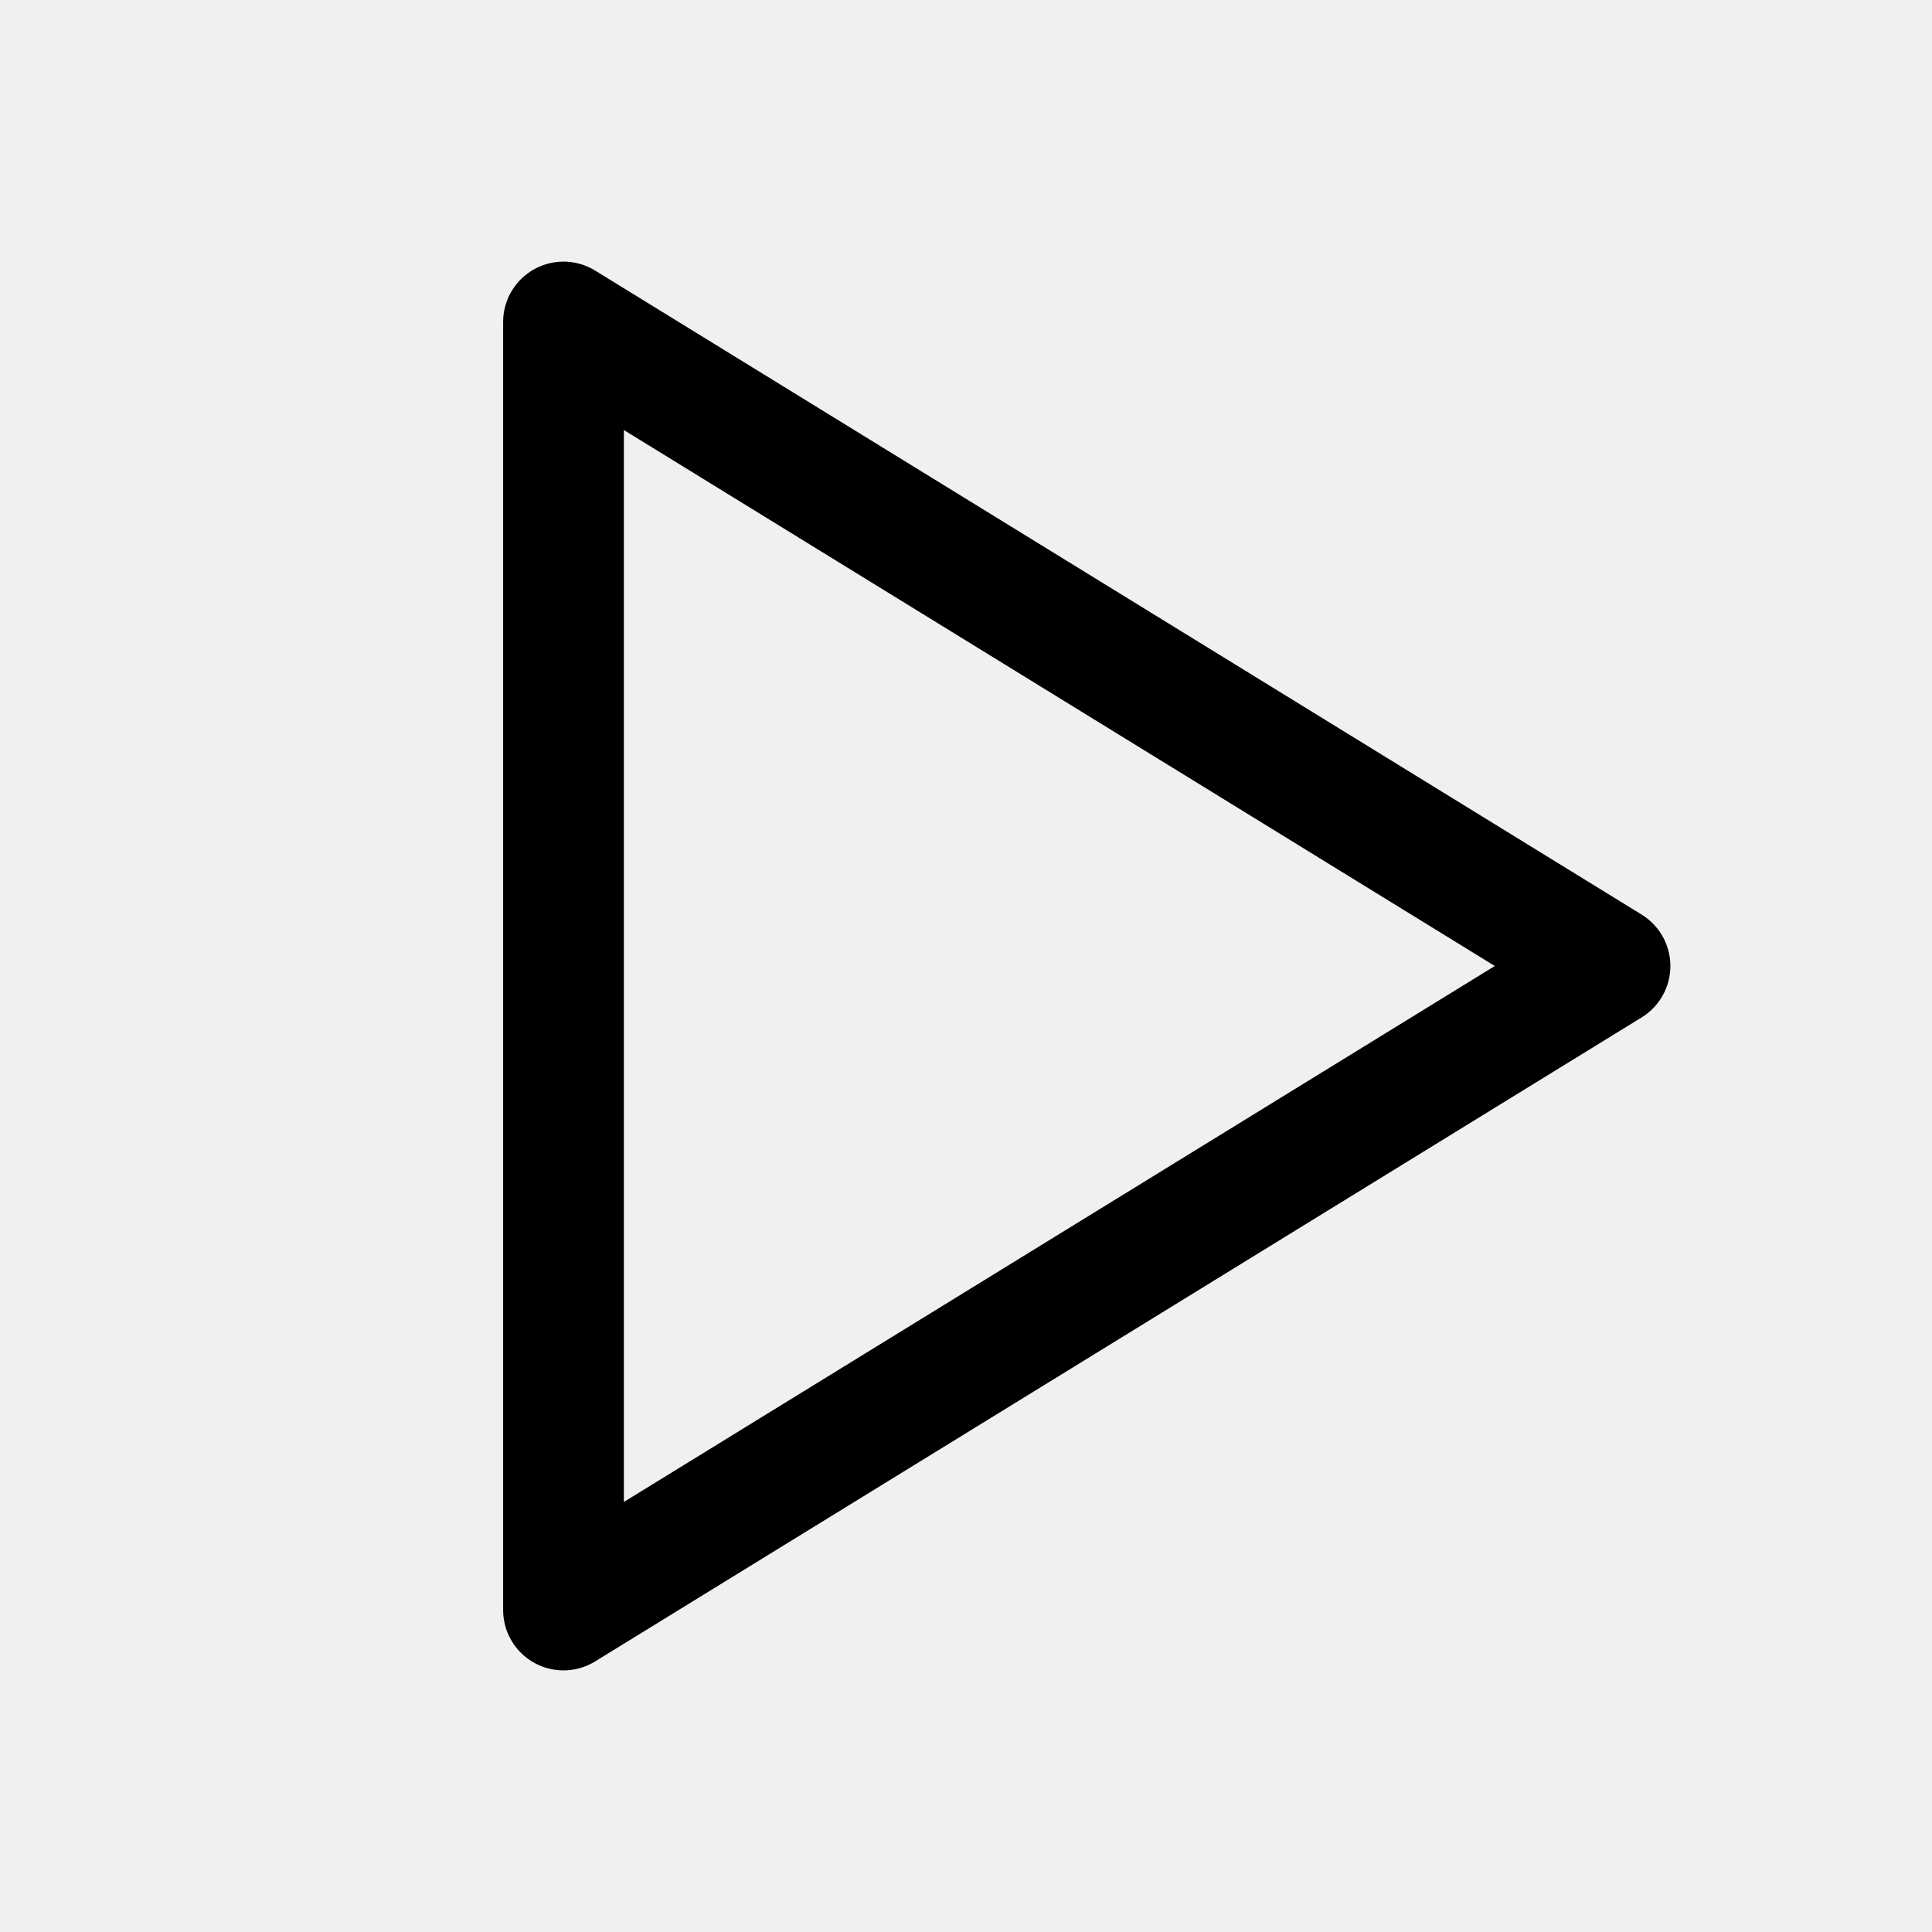
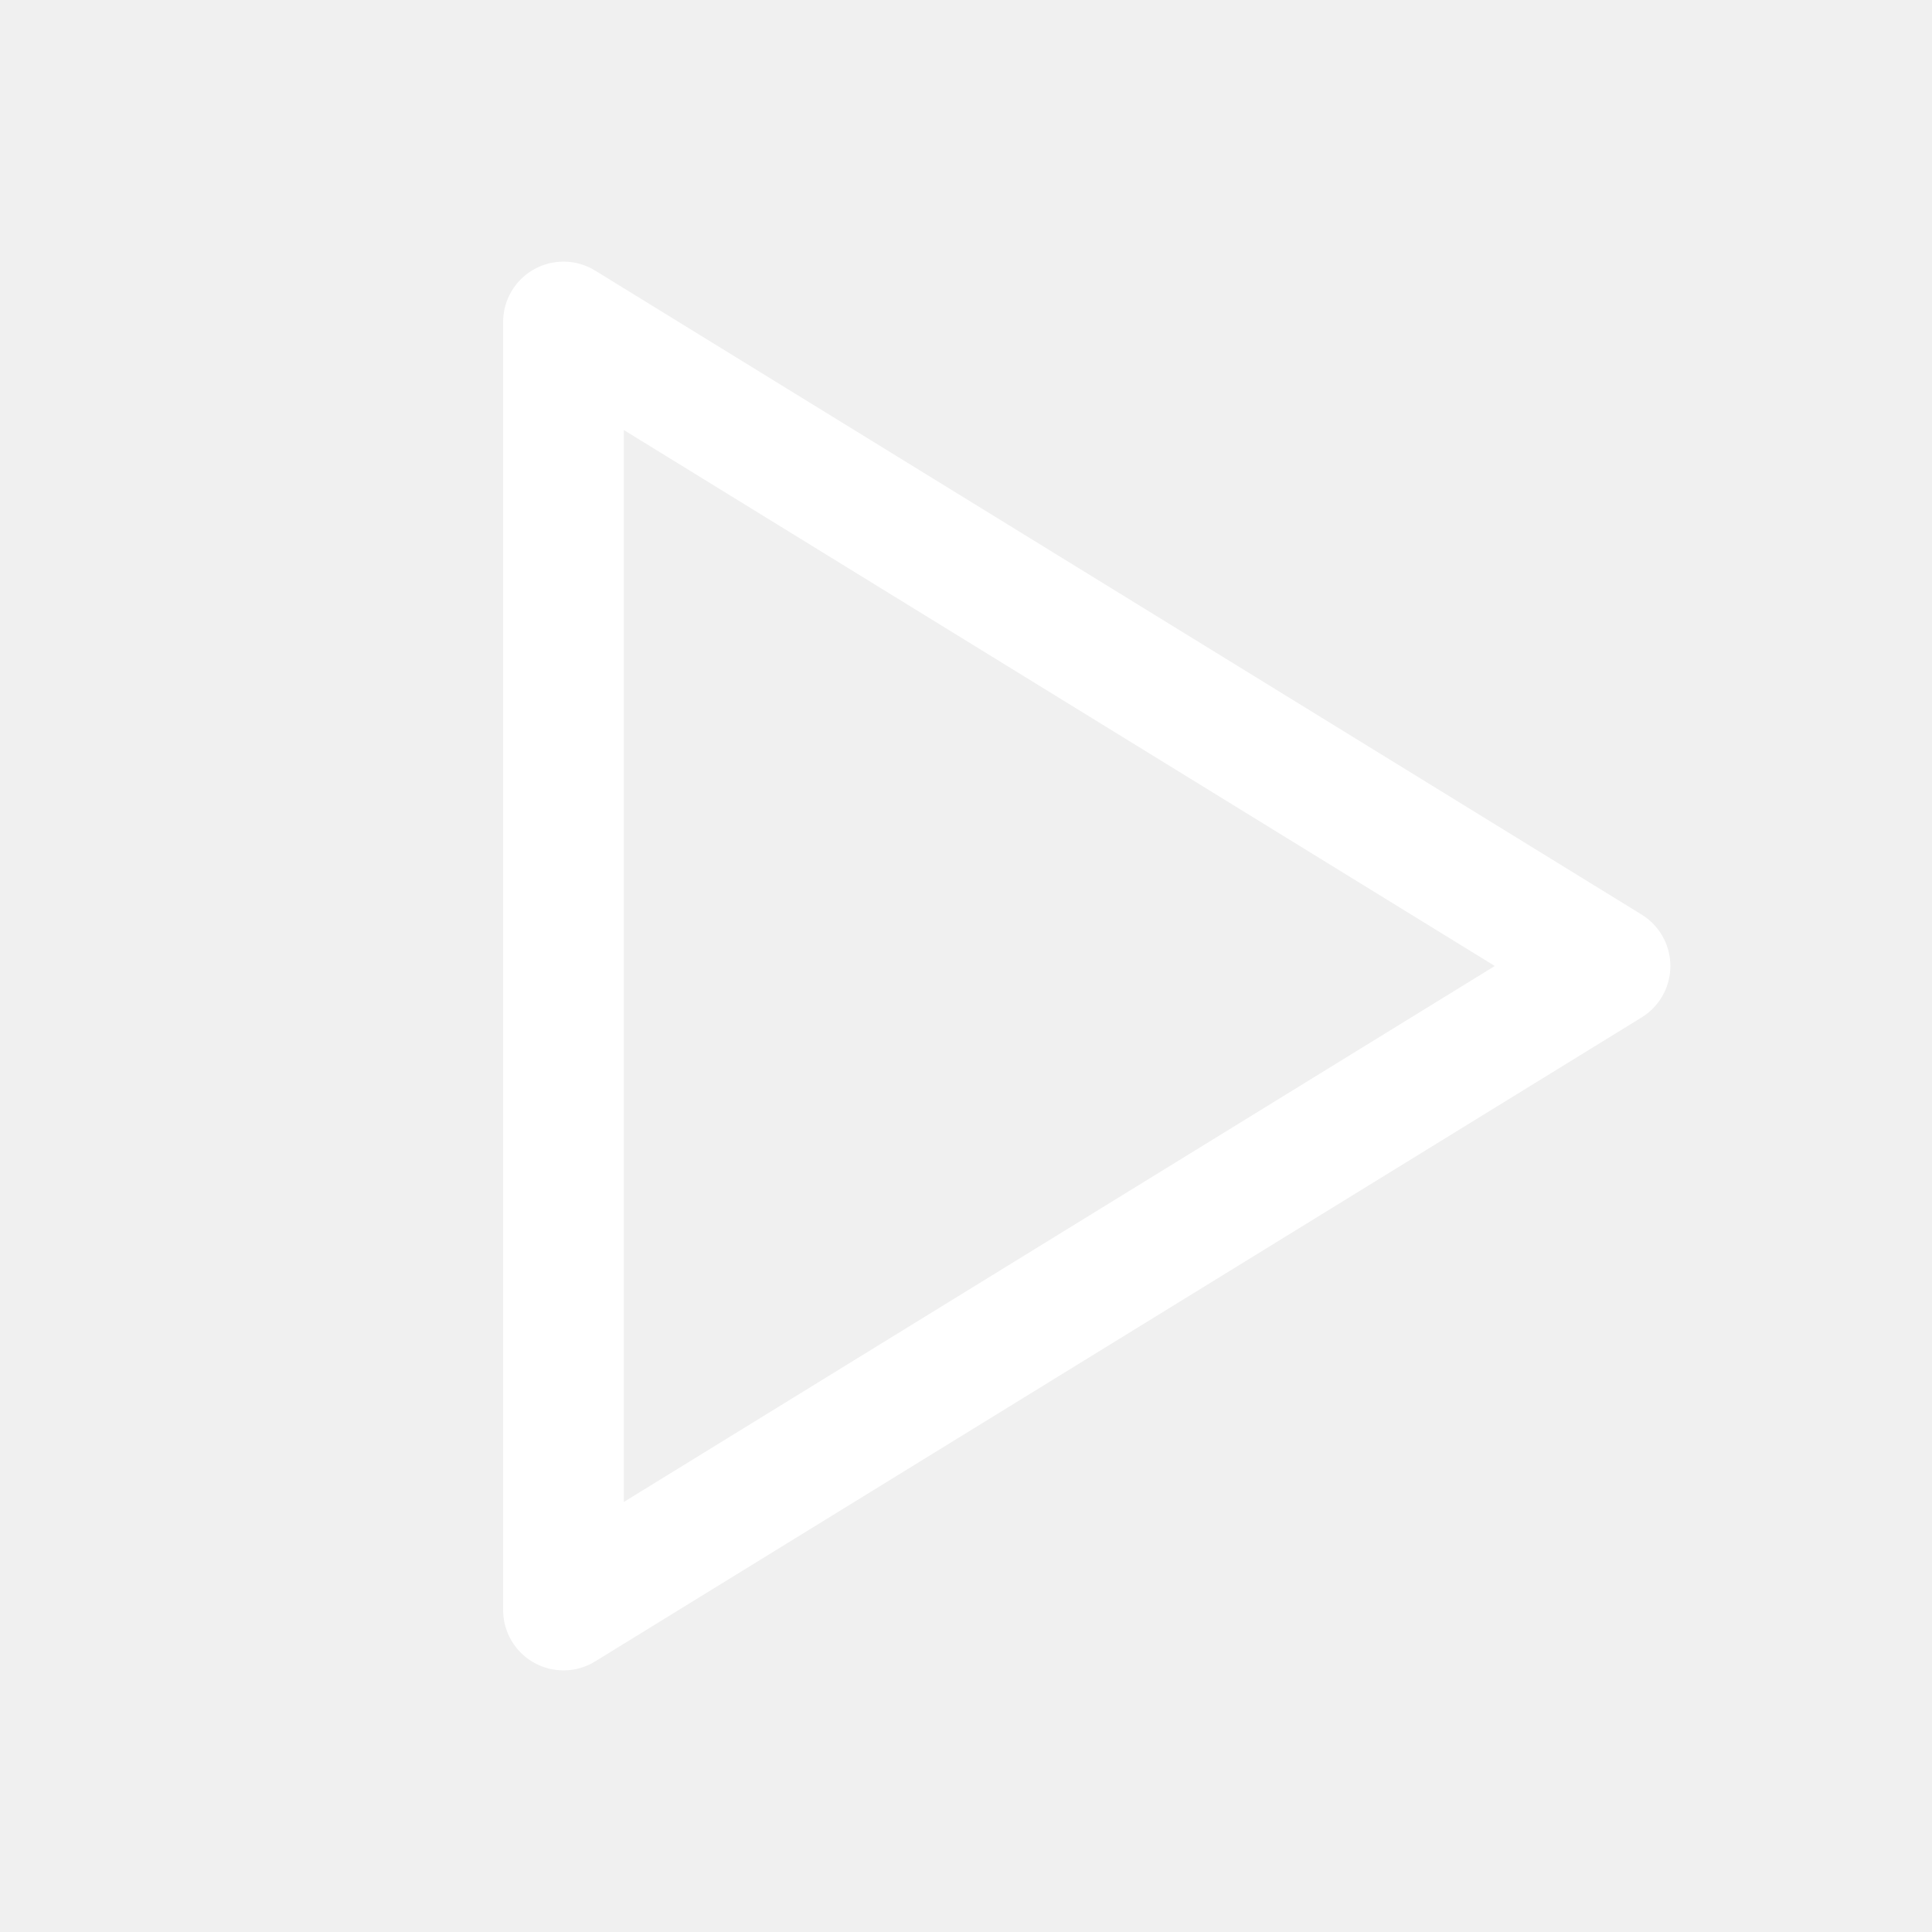
- <svg xmlns="http://www.w3.org/2000/svg" width="24" height="24" viewBox="0 0 24 24" stroke-width="1.5" stroke="#000000" fill="none" stroke-linecap="round" stroke-linejoin="round">
+ <svg xmlns="http://www.w3.org/2000/svg" width="24" height="24" viewBox="0 0 24 24" stroke-width="1.5" stroke="white" fill="none" stroke-linecap="round" stroke-linejoin="round">
  <path stroke="none" d="M0 0h24v24H0z" fill="none" />
  <path d="M7 4v16l13 -8z" />
</svg>
